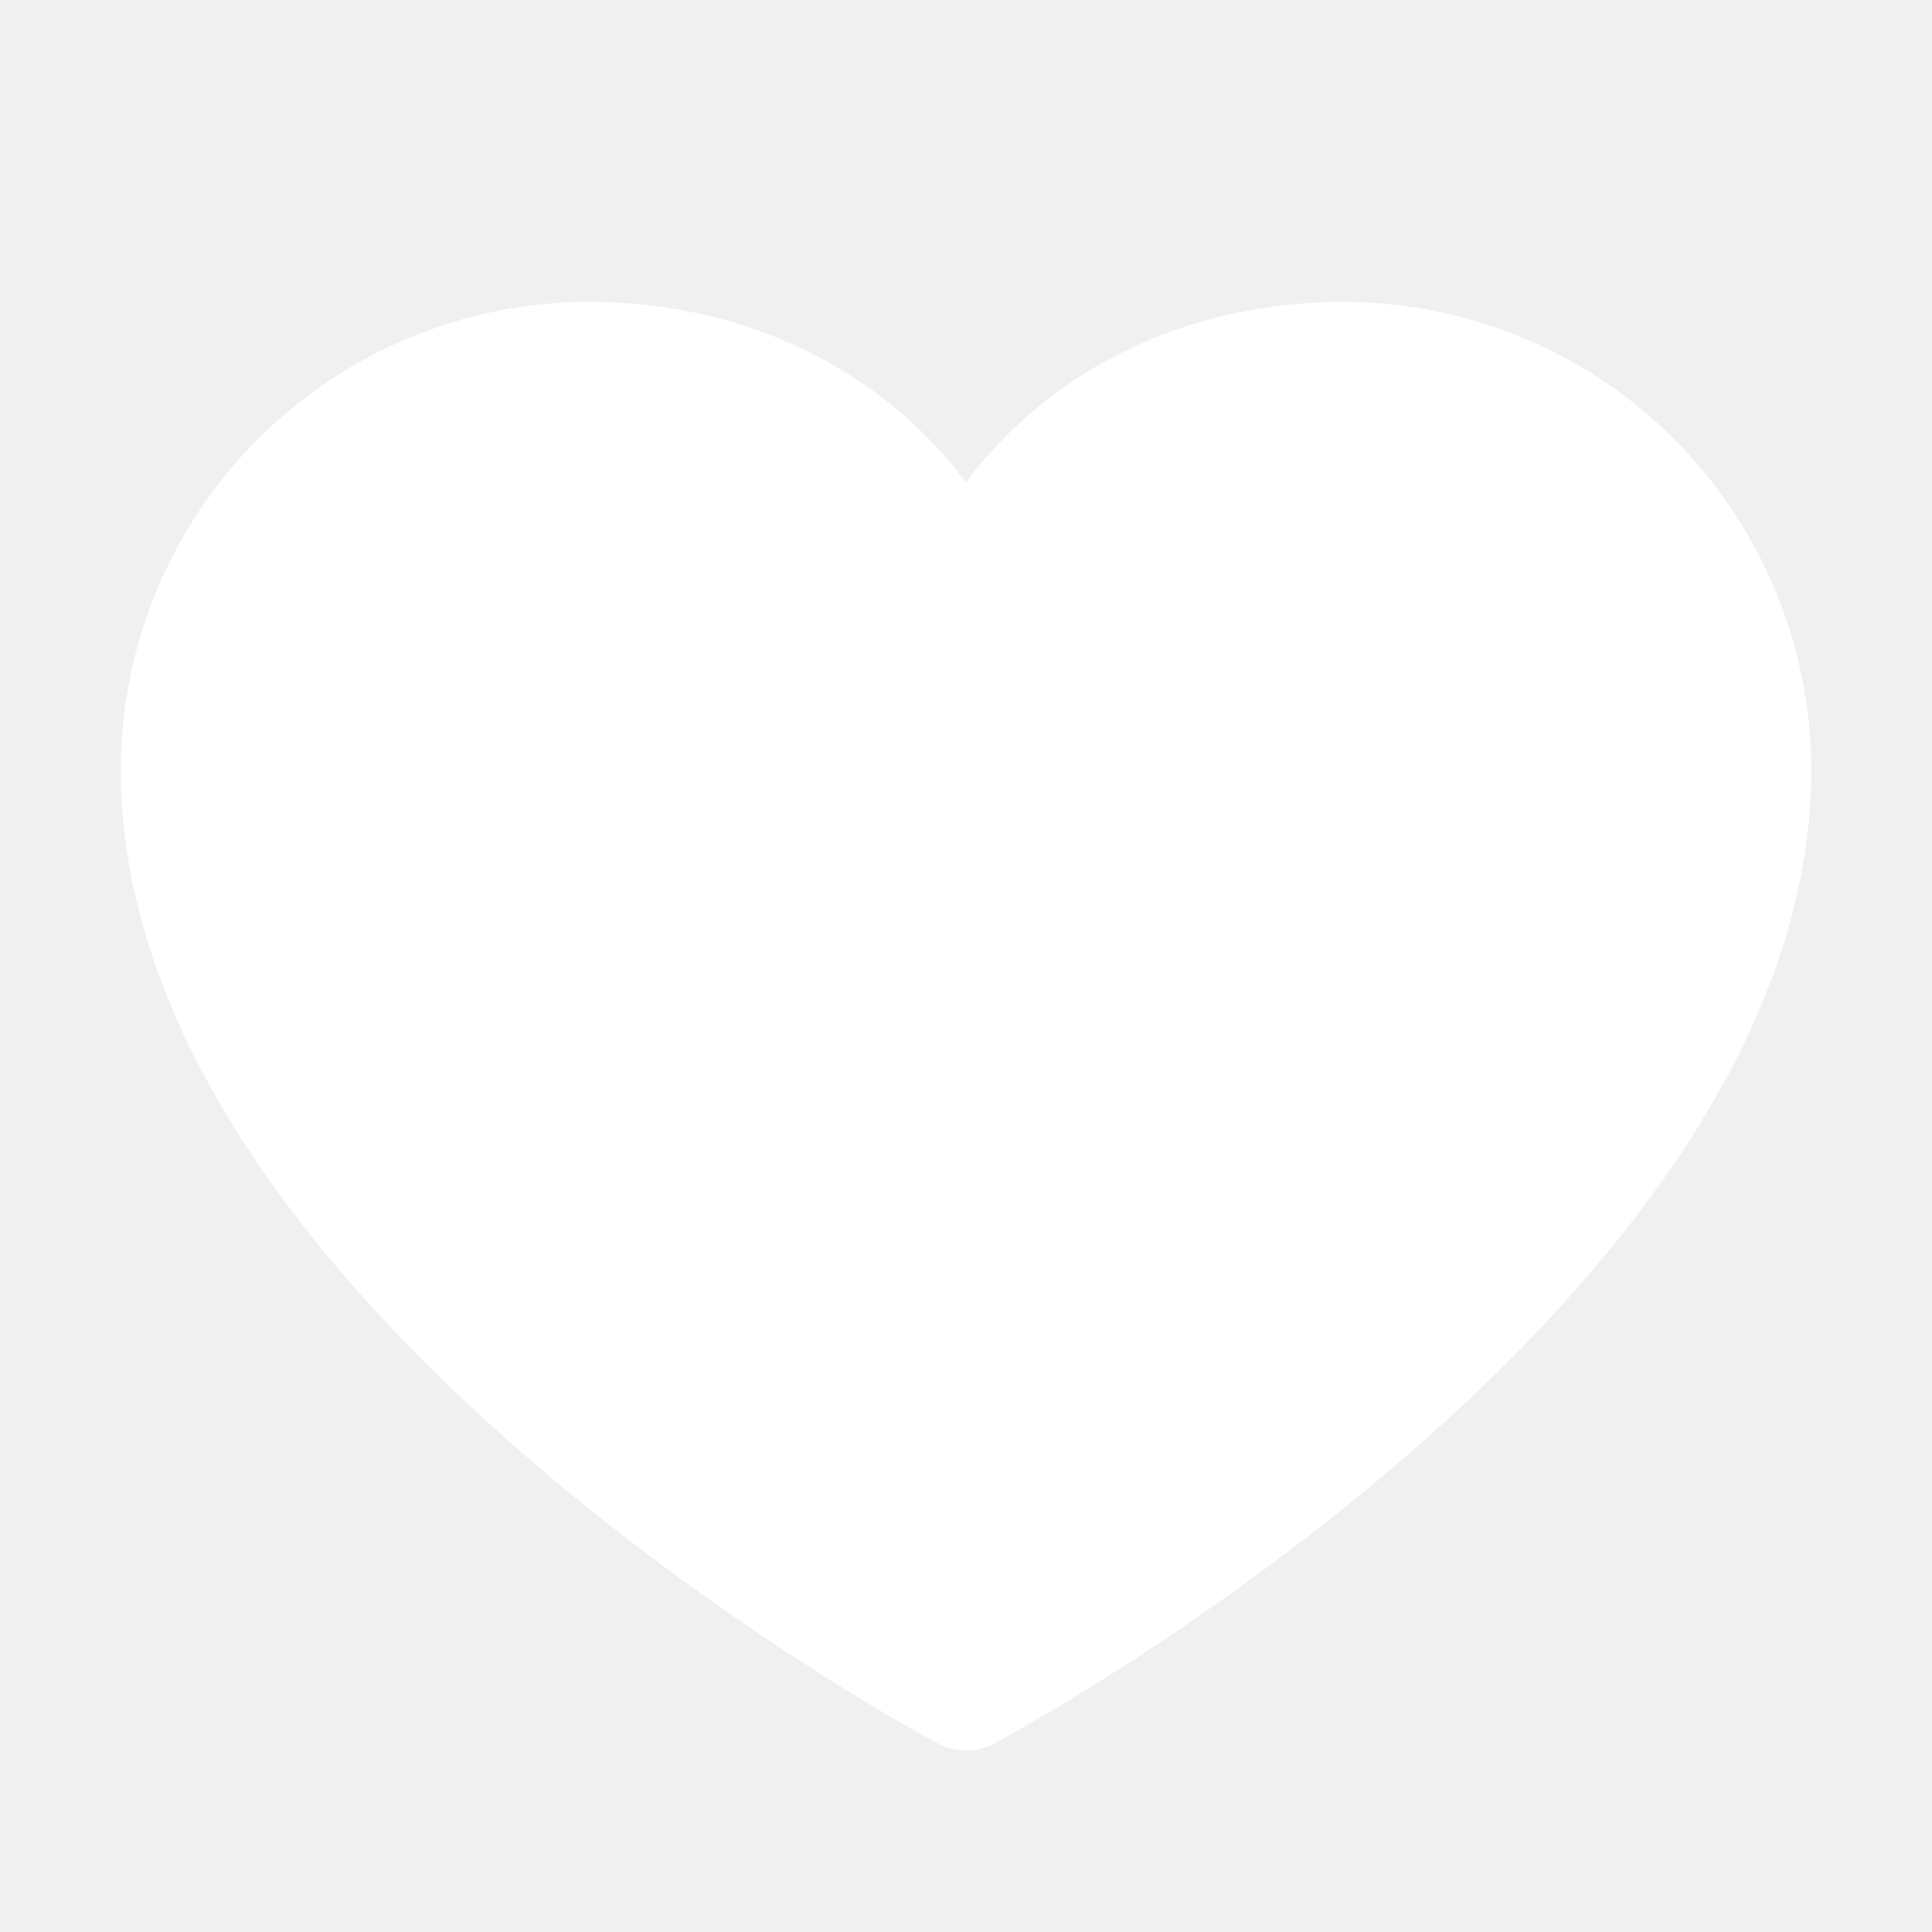
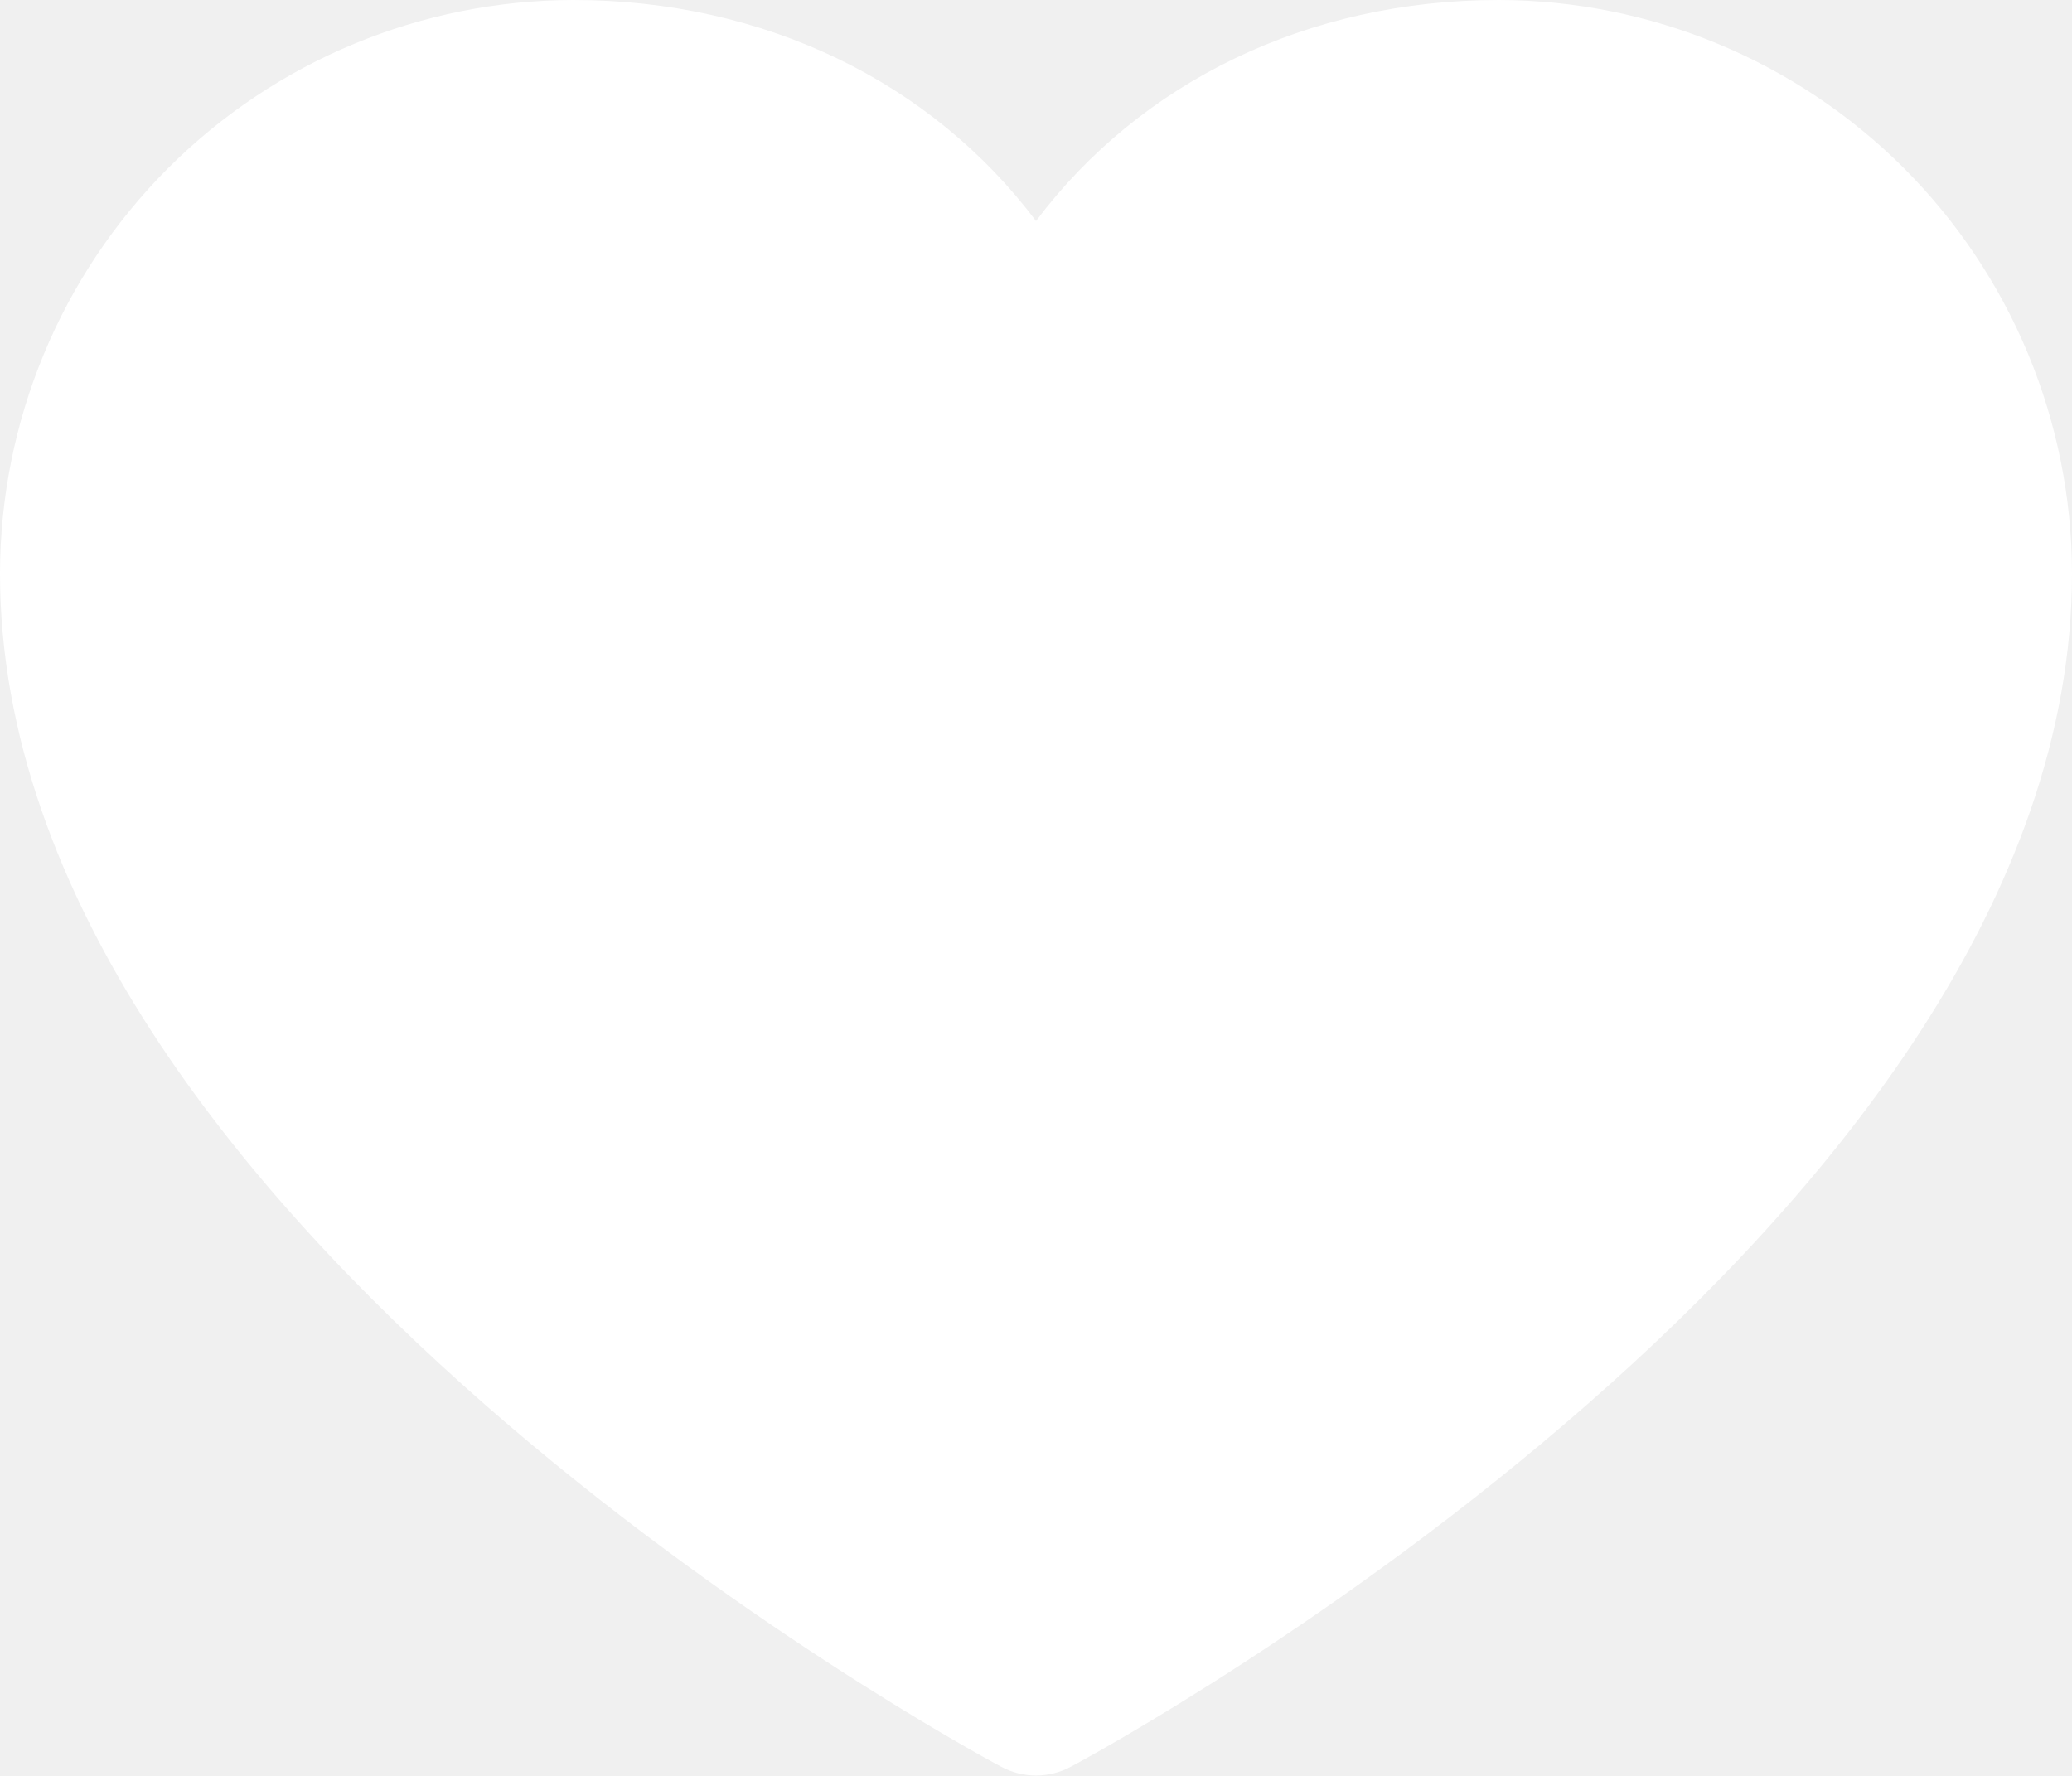
- <svg xmlns="http://www.w3.org/2000/svg" width="24" height="24" viewBox="0 0 24 24" fill="none">
-   <path d="M22.5 9.562C22.5 16.125 12.77 21.437 12.355 21.656C12.246 21.715 12.124 21.746 12 21.746C11.876 21.746 11.754 21.715 11.645 21.656C11.23 21.437 1.5 16.125 1.5 9.562C1.502 8.021 2.115 6.544 3.204 5.454C4.294 4.365 5.771 3.752 7.312 3.75C9.248 3.75 10.943 4.582 12 5.99C13.057 4.582 14.752 3.75 16.688 3.75C18.229 3.752 19.706 4.365 20.796 5.454C21.885 6.544 22.498 8.021 22.5 9.562Z" fill="white" />
+ <svg xmlns="http://www.w3.org/2000/svg" width="21" height="18" viewBox="0 0 21 18" fill="none">
+   <path d="M21 5.812C21 12.375 11.27 17.687 10.855 17.906C10.746 17.965 10.624 17.996 10.5 17.996C10.376 17.996 10.254 17.965 10.145 17.906C9.73 17.687 0 12.375 0 5.812C0.002 4.271 0.615 2.794 1.704 1.704C2.794 0.615 4.271 0.002 5.812 0C7.748 0 9.443 0.833 10.5 2.24C11.557 0.833 13.252 0 15.188 0C16.729 0.002 18.206 0.615 19.296 1.704C20.385 2.794 20.998 4.271 21 5.812Z" fill="white" />
</svg>
